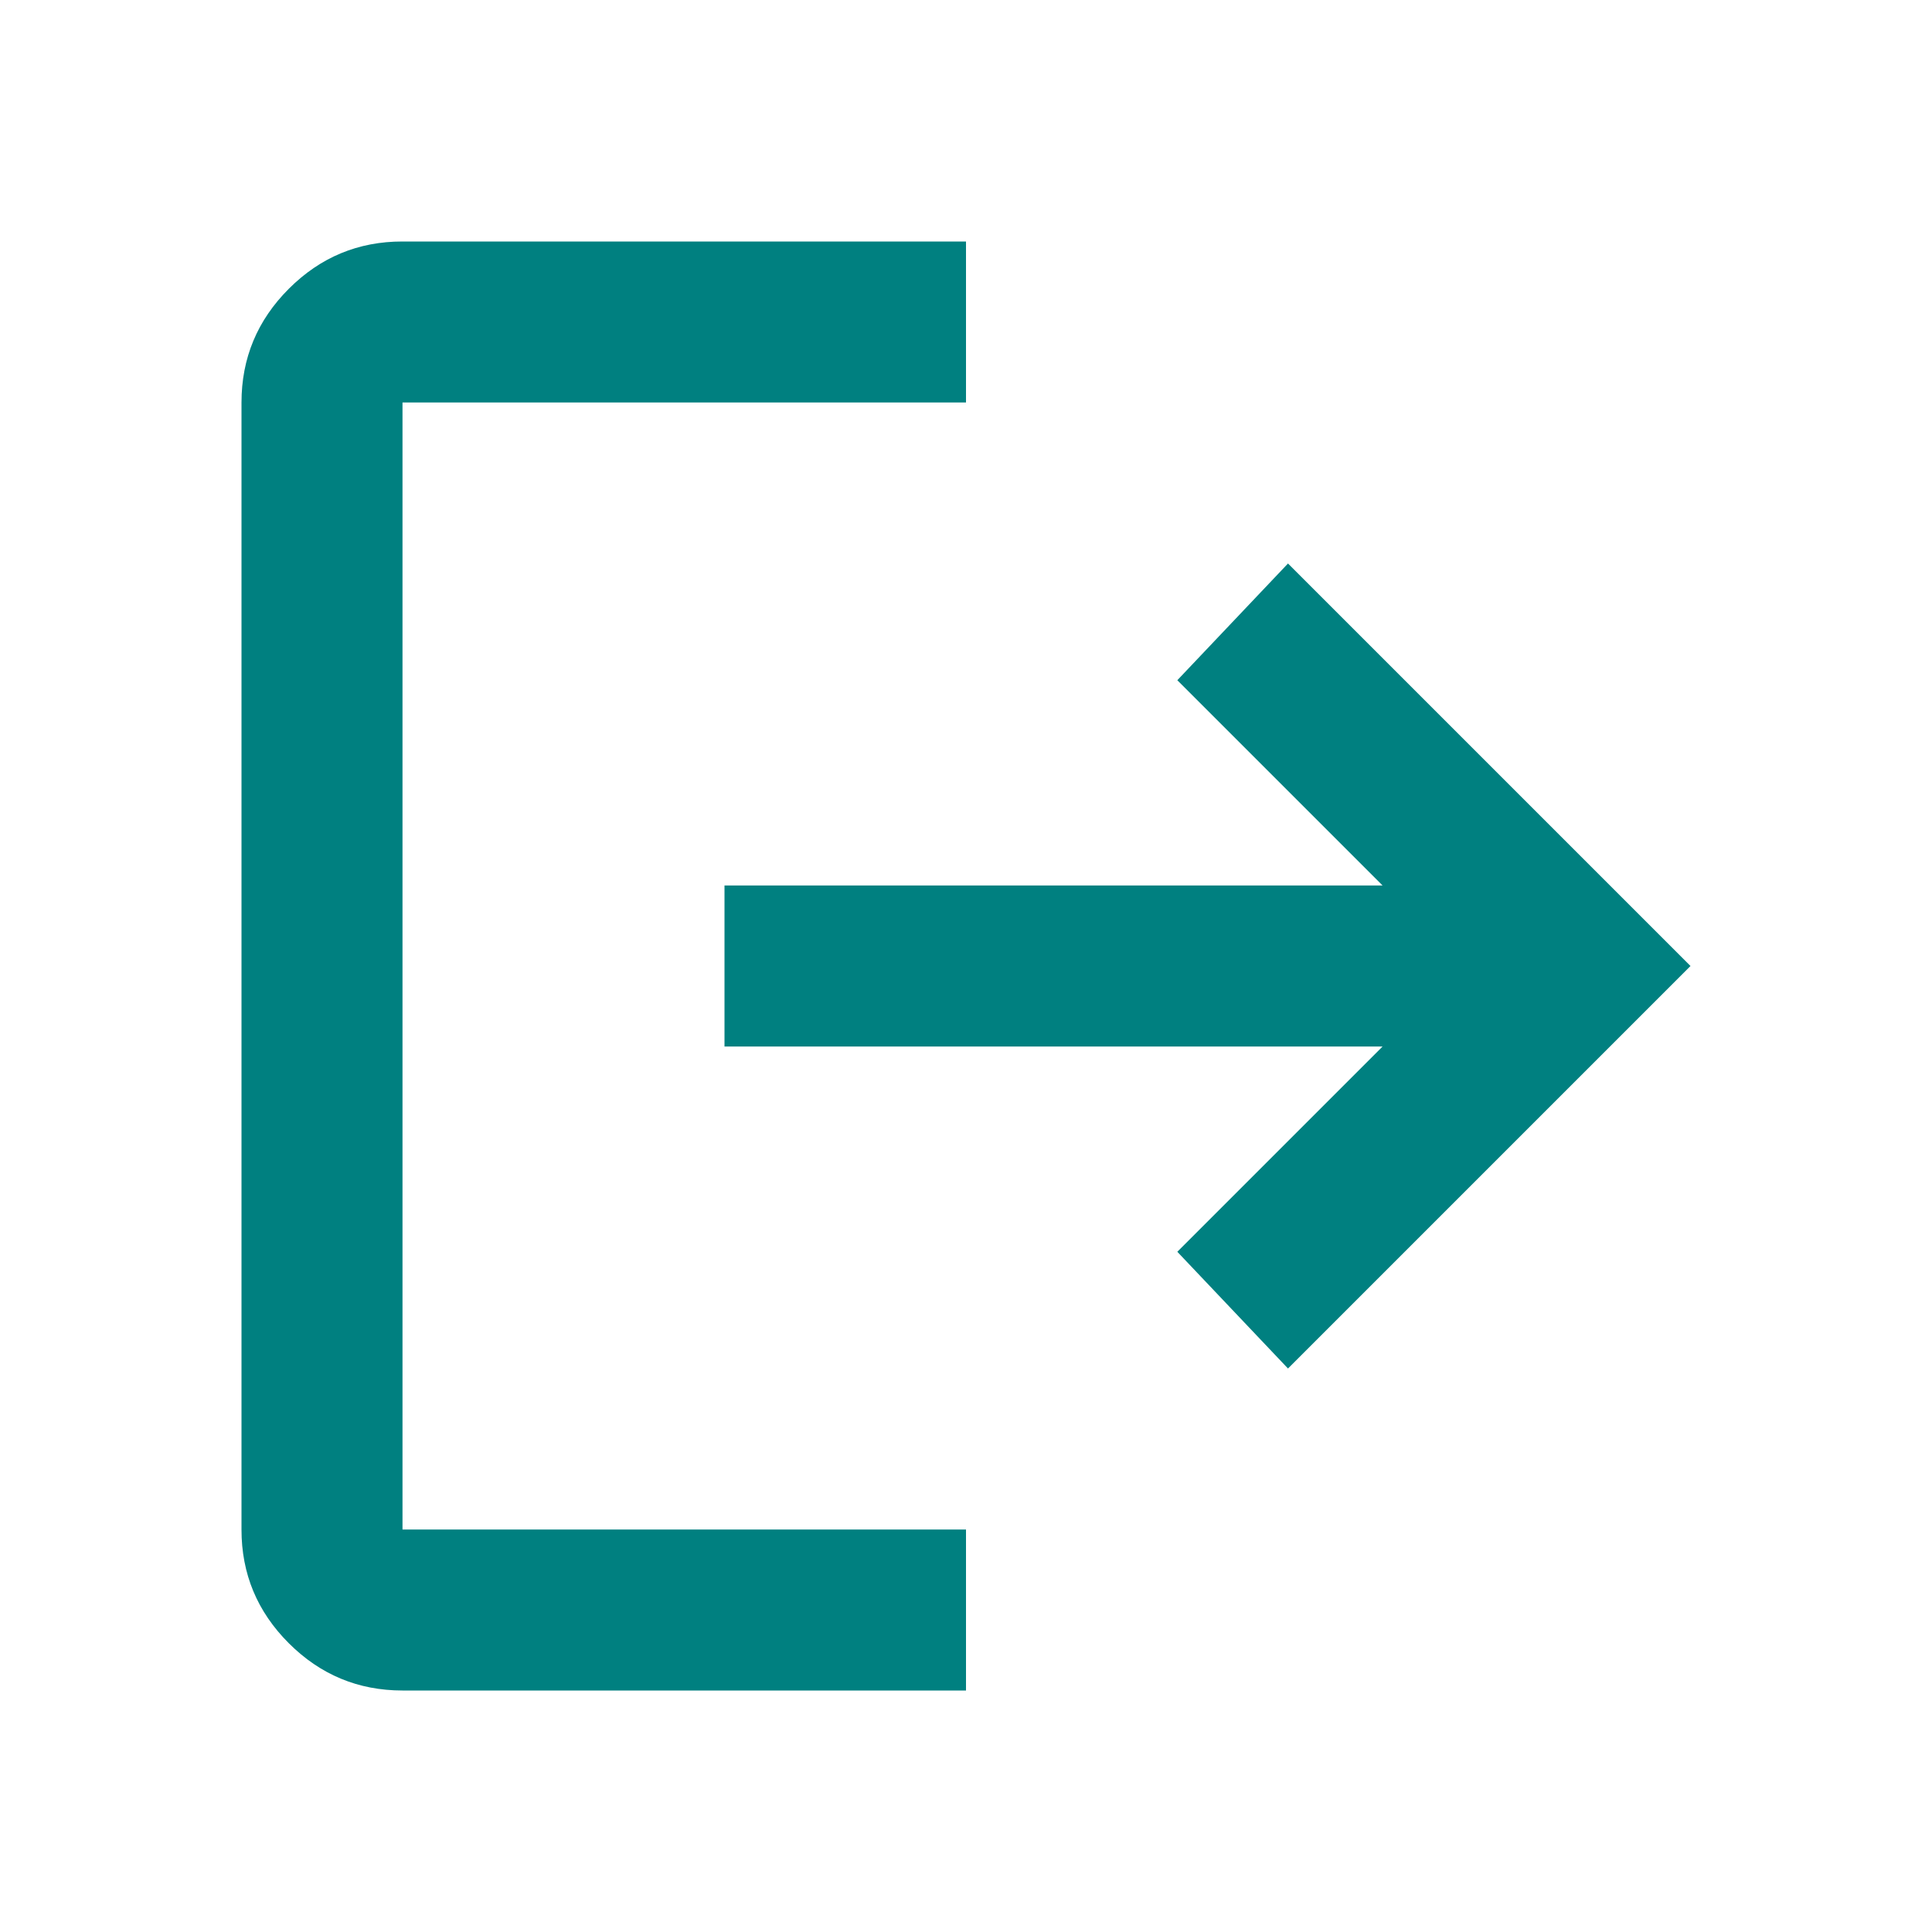
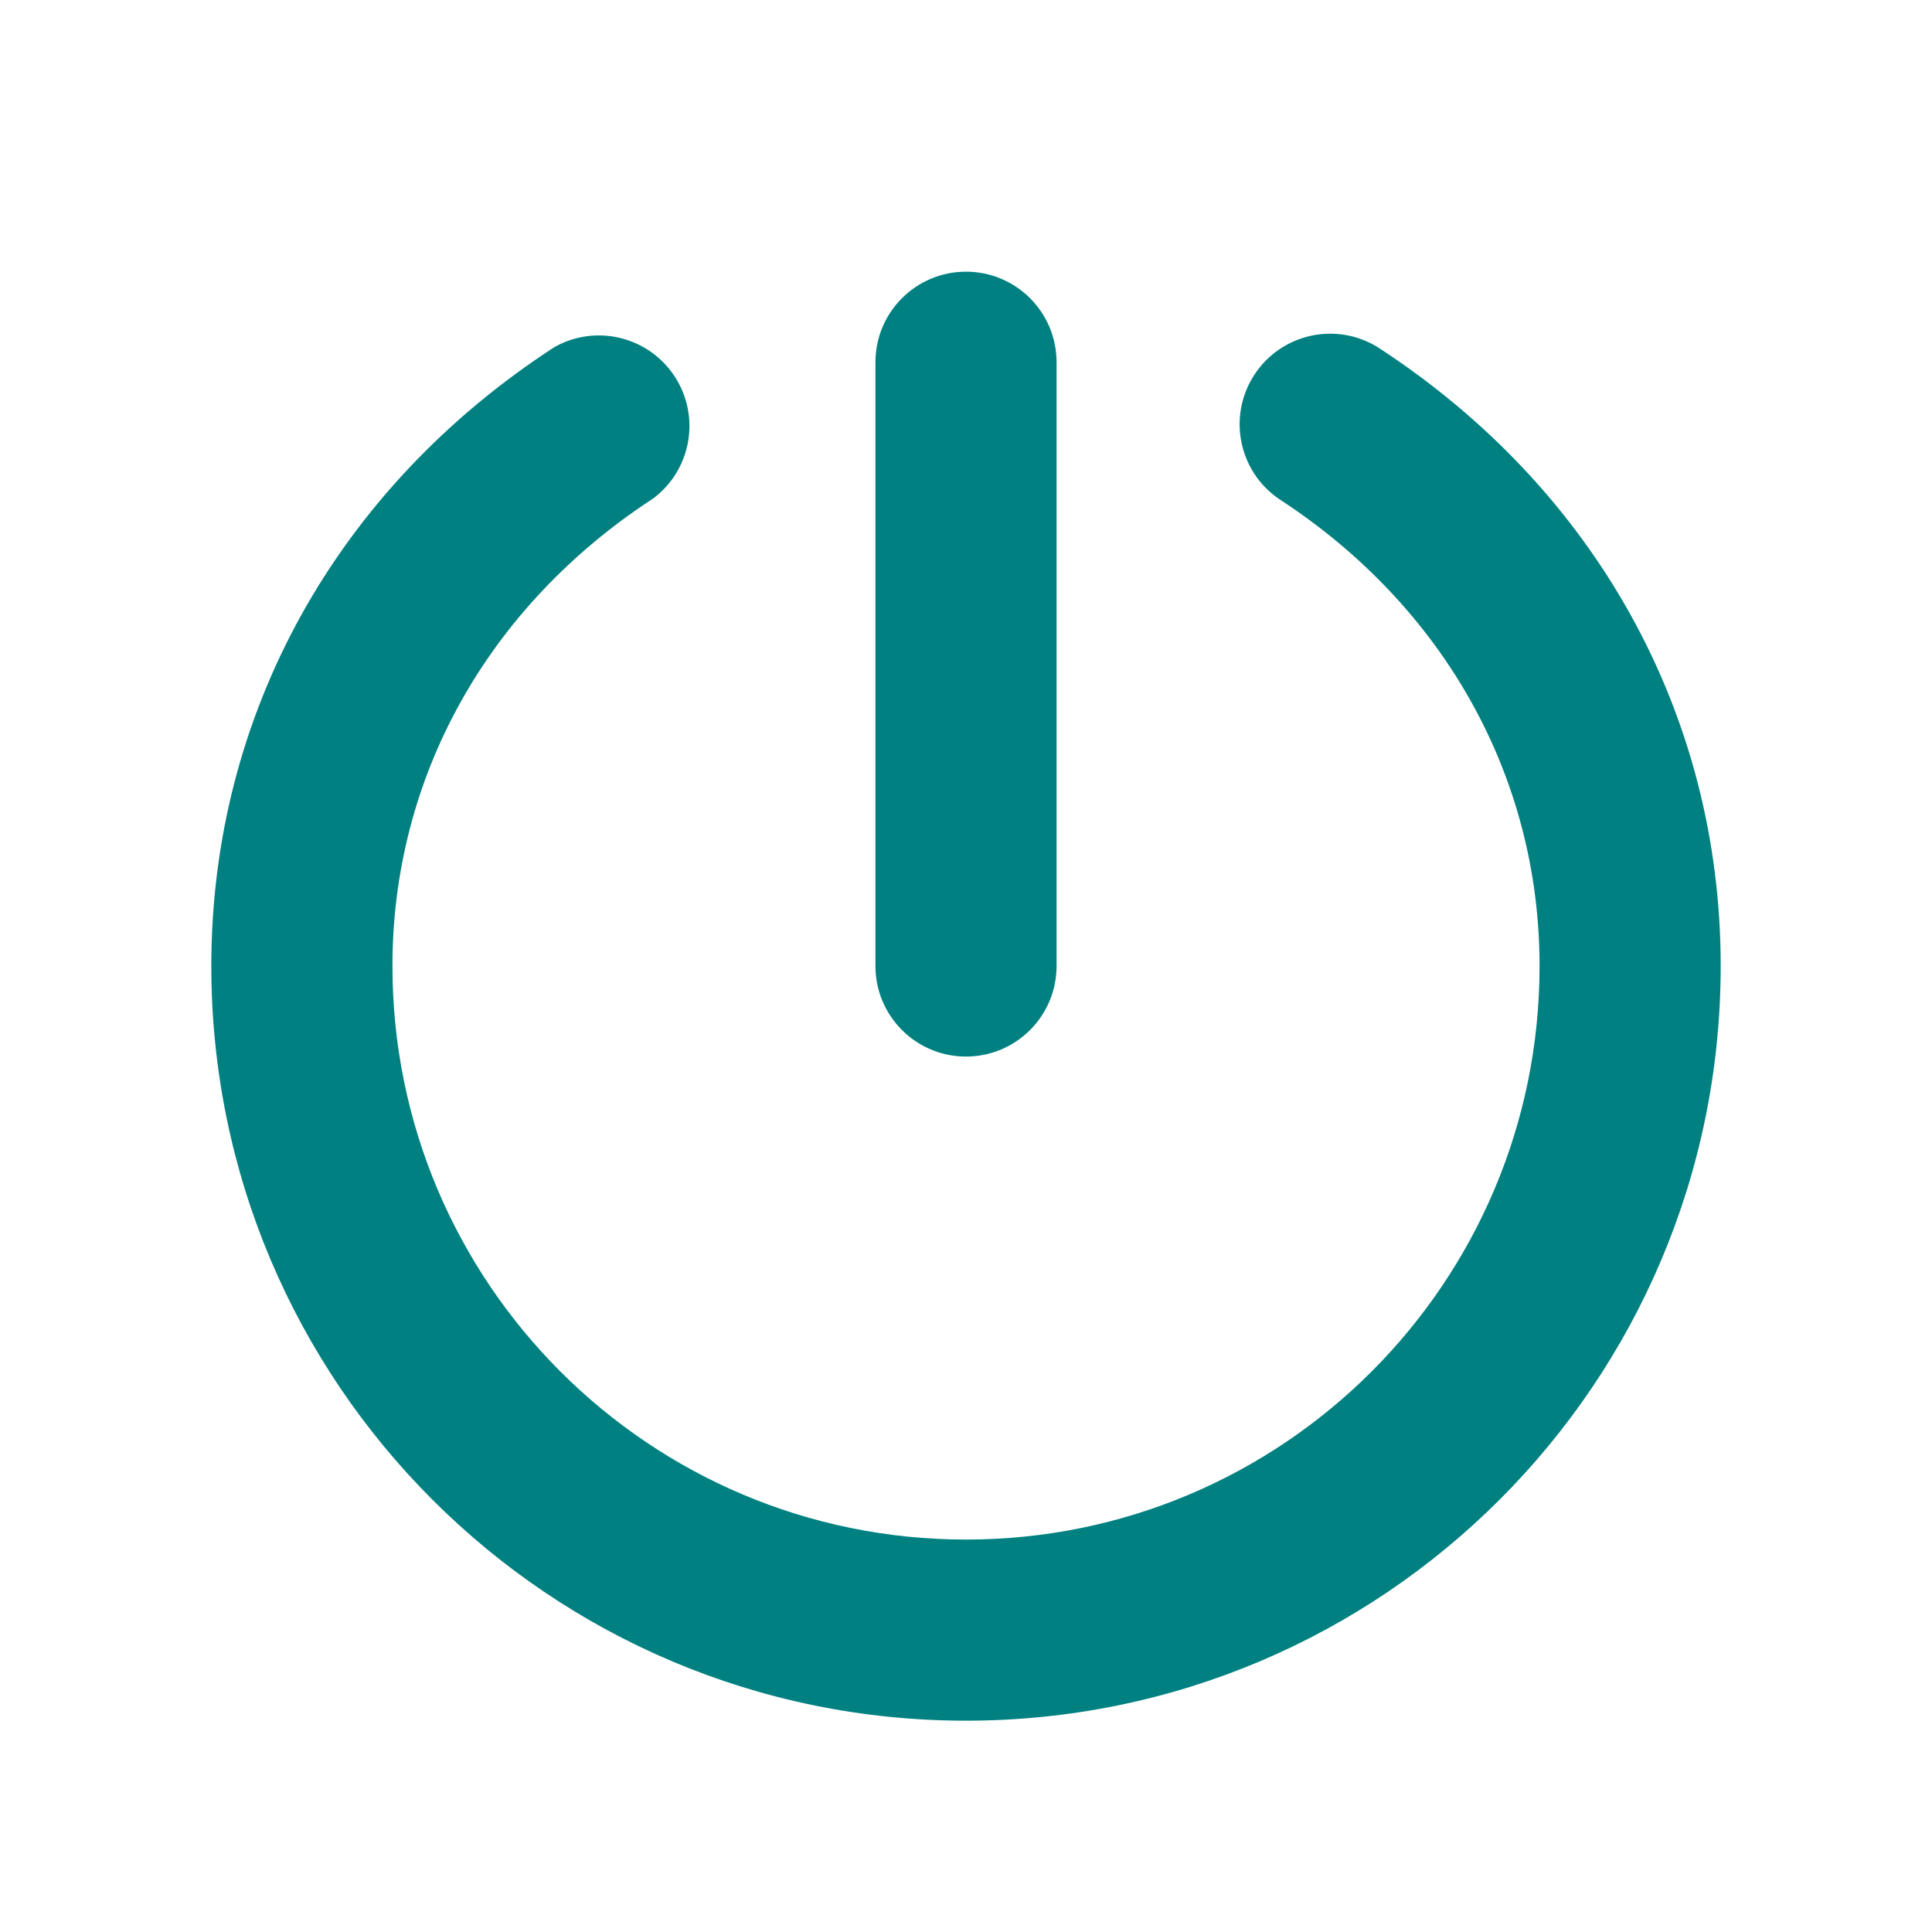
- <svg xmlns="http://www.w3.org/2000/svg" width="512" height="512" viewBox="0 0 24 24">
-   <path fill="#008080" d="M5 21q-.825 0-1.413-.588T3 19V5q0-.825.588-1.413T5 3h7v2H5v14h7v2H5Zm11-4l-1.375-1.45l2.55-2.55H9v-2h8.175l-2.55-2.55L16 7l5 5l-5 5Z" />
+ <svg xmlns="http://www.w3.org/2000/svg" width="512" height="512" viewBox="0 0 256 256">
+   <path fill="#008080" d="M116 128V48a12 12 0 0 1 24 0v80a12 12 0 0 1-24 0Zm66.55-82a12 12 0 0 0-13.1 20.1C191.41 80.37 204 103 204 128a76 76 0 0 1-152 0c0-25 12.59-47.63 34.55-61.95A12 12 0 0 0 73.45 46C44.56 64.78 28 94.69 28 128a100 100 0 0 0 200 0c0-33.31-16.56-63.22-45.45-82Z" />
</svg>
